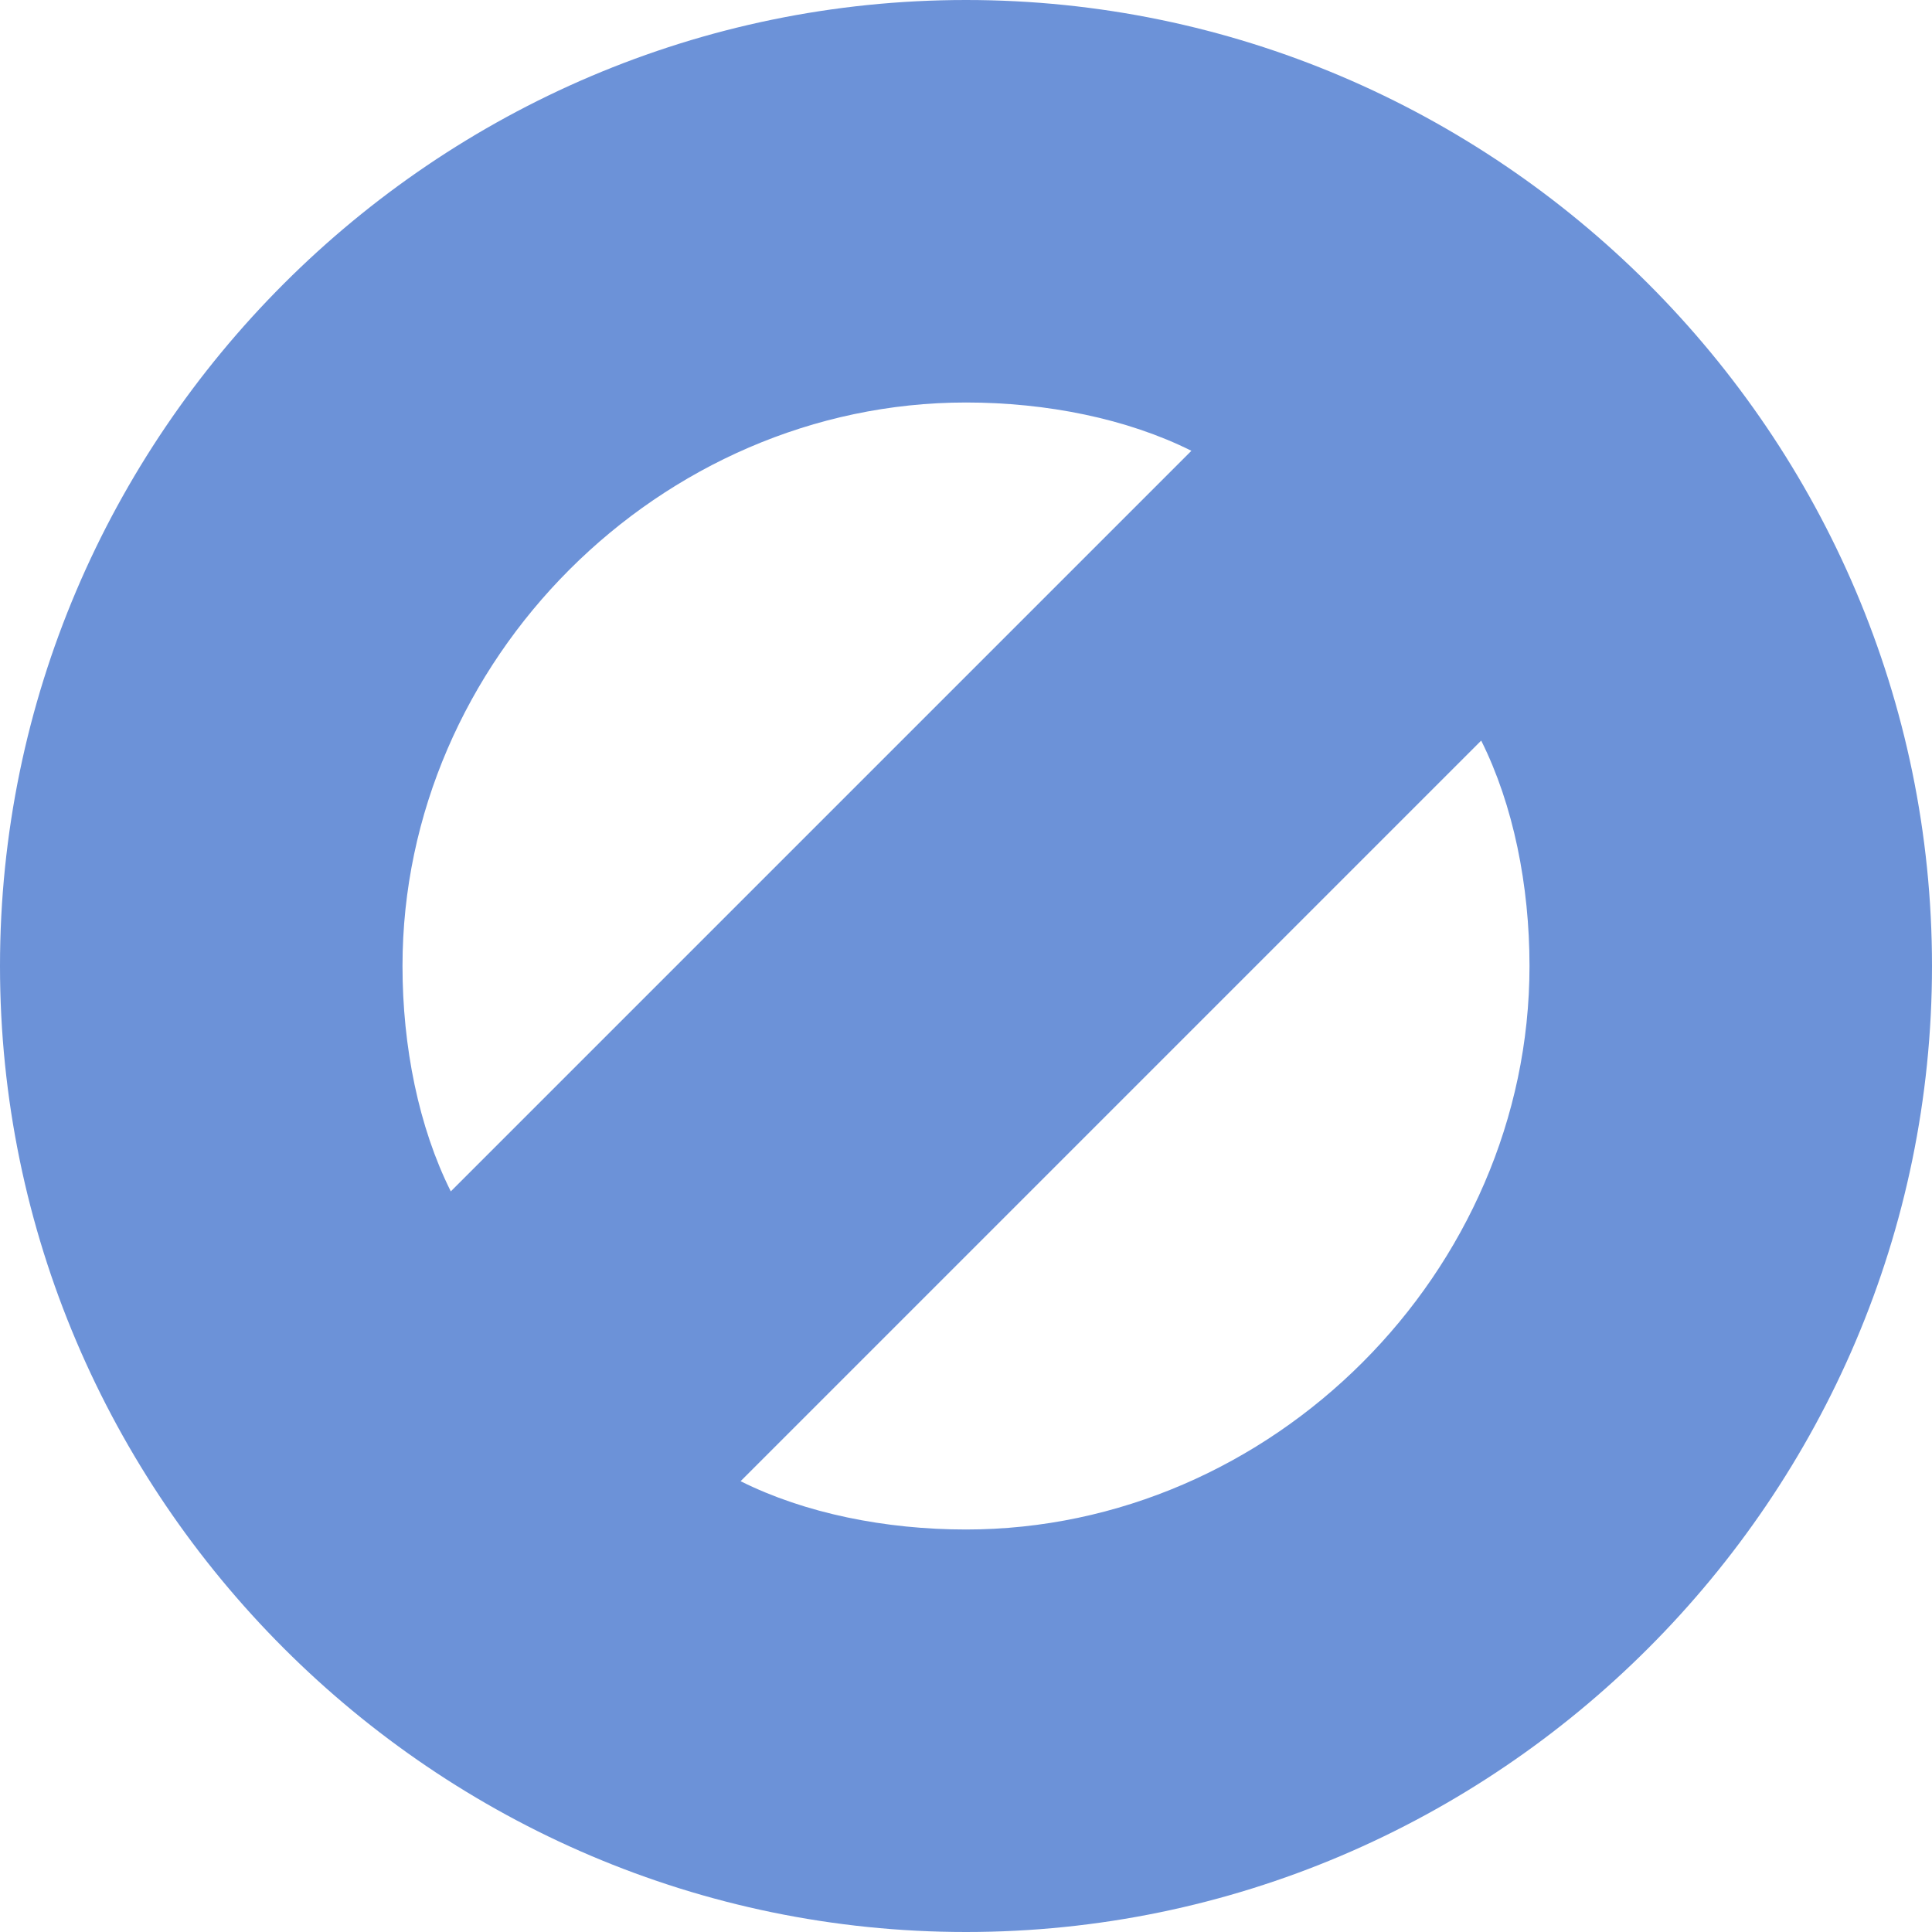
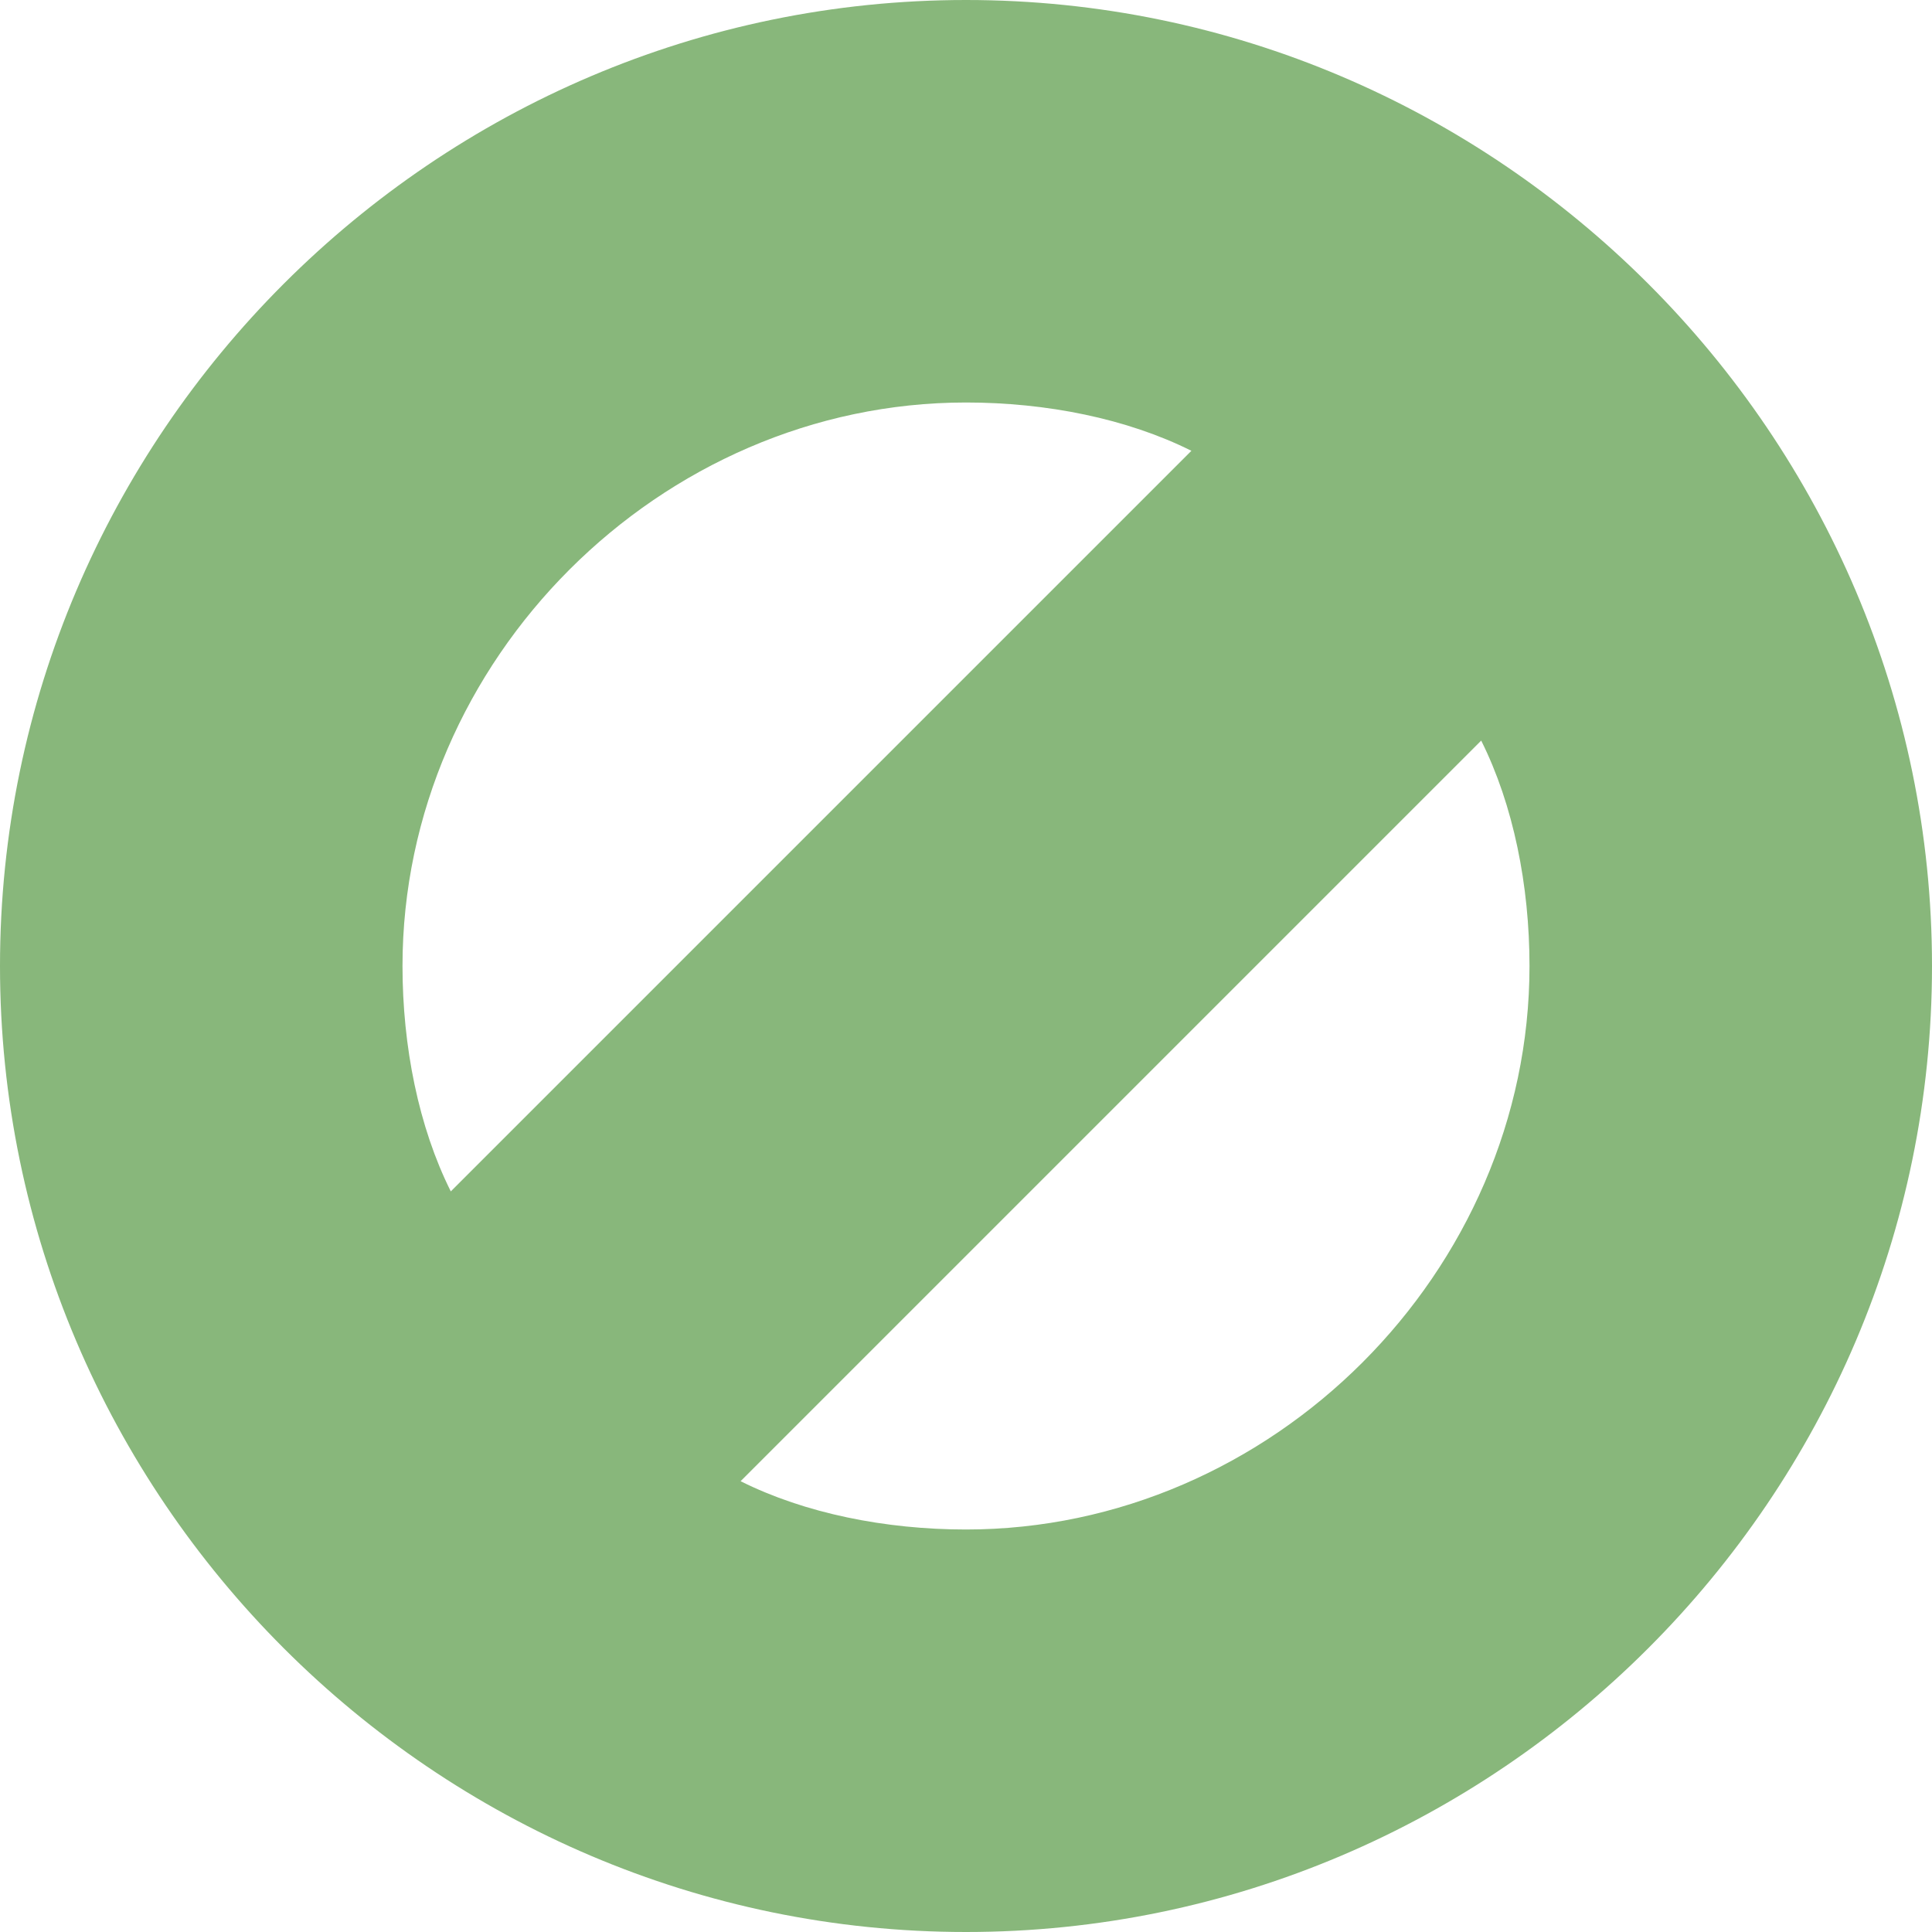
<svg xmlns="http://www.w3.org/2000/svg" width="12" height="12" viewBox="0 0 12 12" preserveAspectRatio="xMinYMid meet" overflow="visible">
-   <path d="M6 0c-3.3 0-6 2.7-6 6s2.7 6 6 6 6-2.7 6-6-2.7-6-6-6zm0 2.5c.5 0 1 .1 1.4.3l-4.6 4.6c-.2-.4-.3-.9-.3-1.4 0-1.9 1.6-3.5 3.5-3.5zm0 7c-.5 0-1-.1-1.4-.3l4.6-4.6c.2.4.3.9.3 1.4 0 1.9-1.6 3.5-3.5 3.5z" fill="#6c92d8" />
+   <path d="M6 0c-3.3 0-6 2.7-6 6s2.7 6 6 6 6-2.7 6-6-2.7-6-6-6zm0 2.5c.5 0 1 .1 1.4.3l-4.6 4.6c-.2-.4-.3-.9-.3-1.4 0-1.9 1.6-3.5 3.5-3.5zm0 7c-.5 0-1-.1-1.4-.3l4.6-4.6c.2.4.3.9.3 1.4 0 1.9-1.6 3.5-3.5 3.5z" fill="#88b77b" />
</svg>
